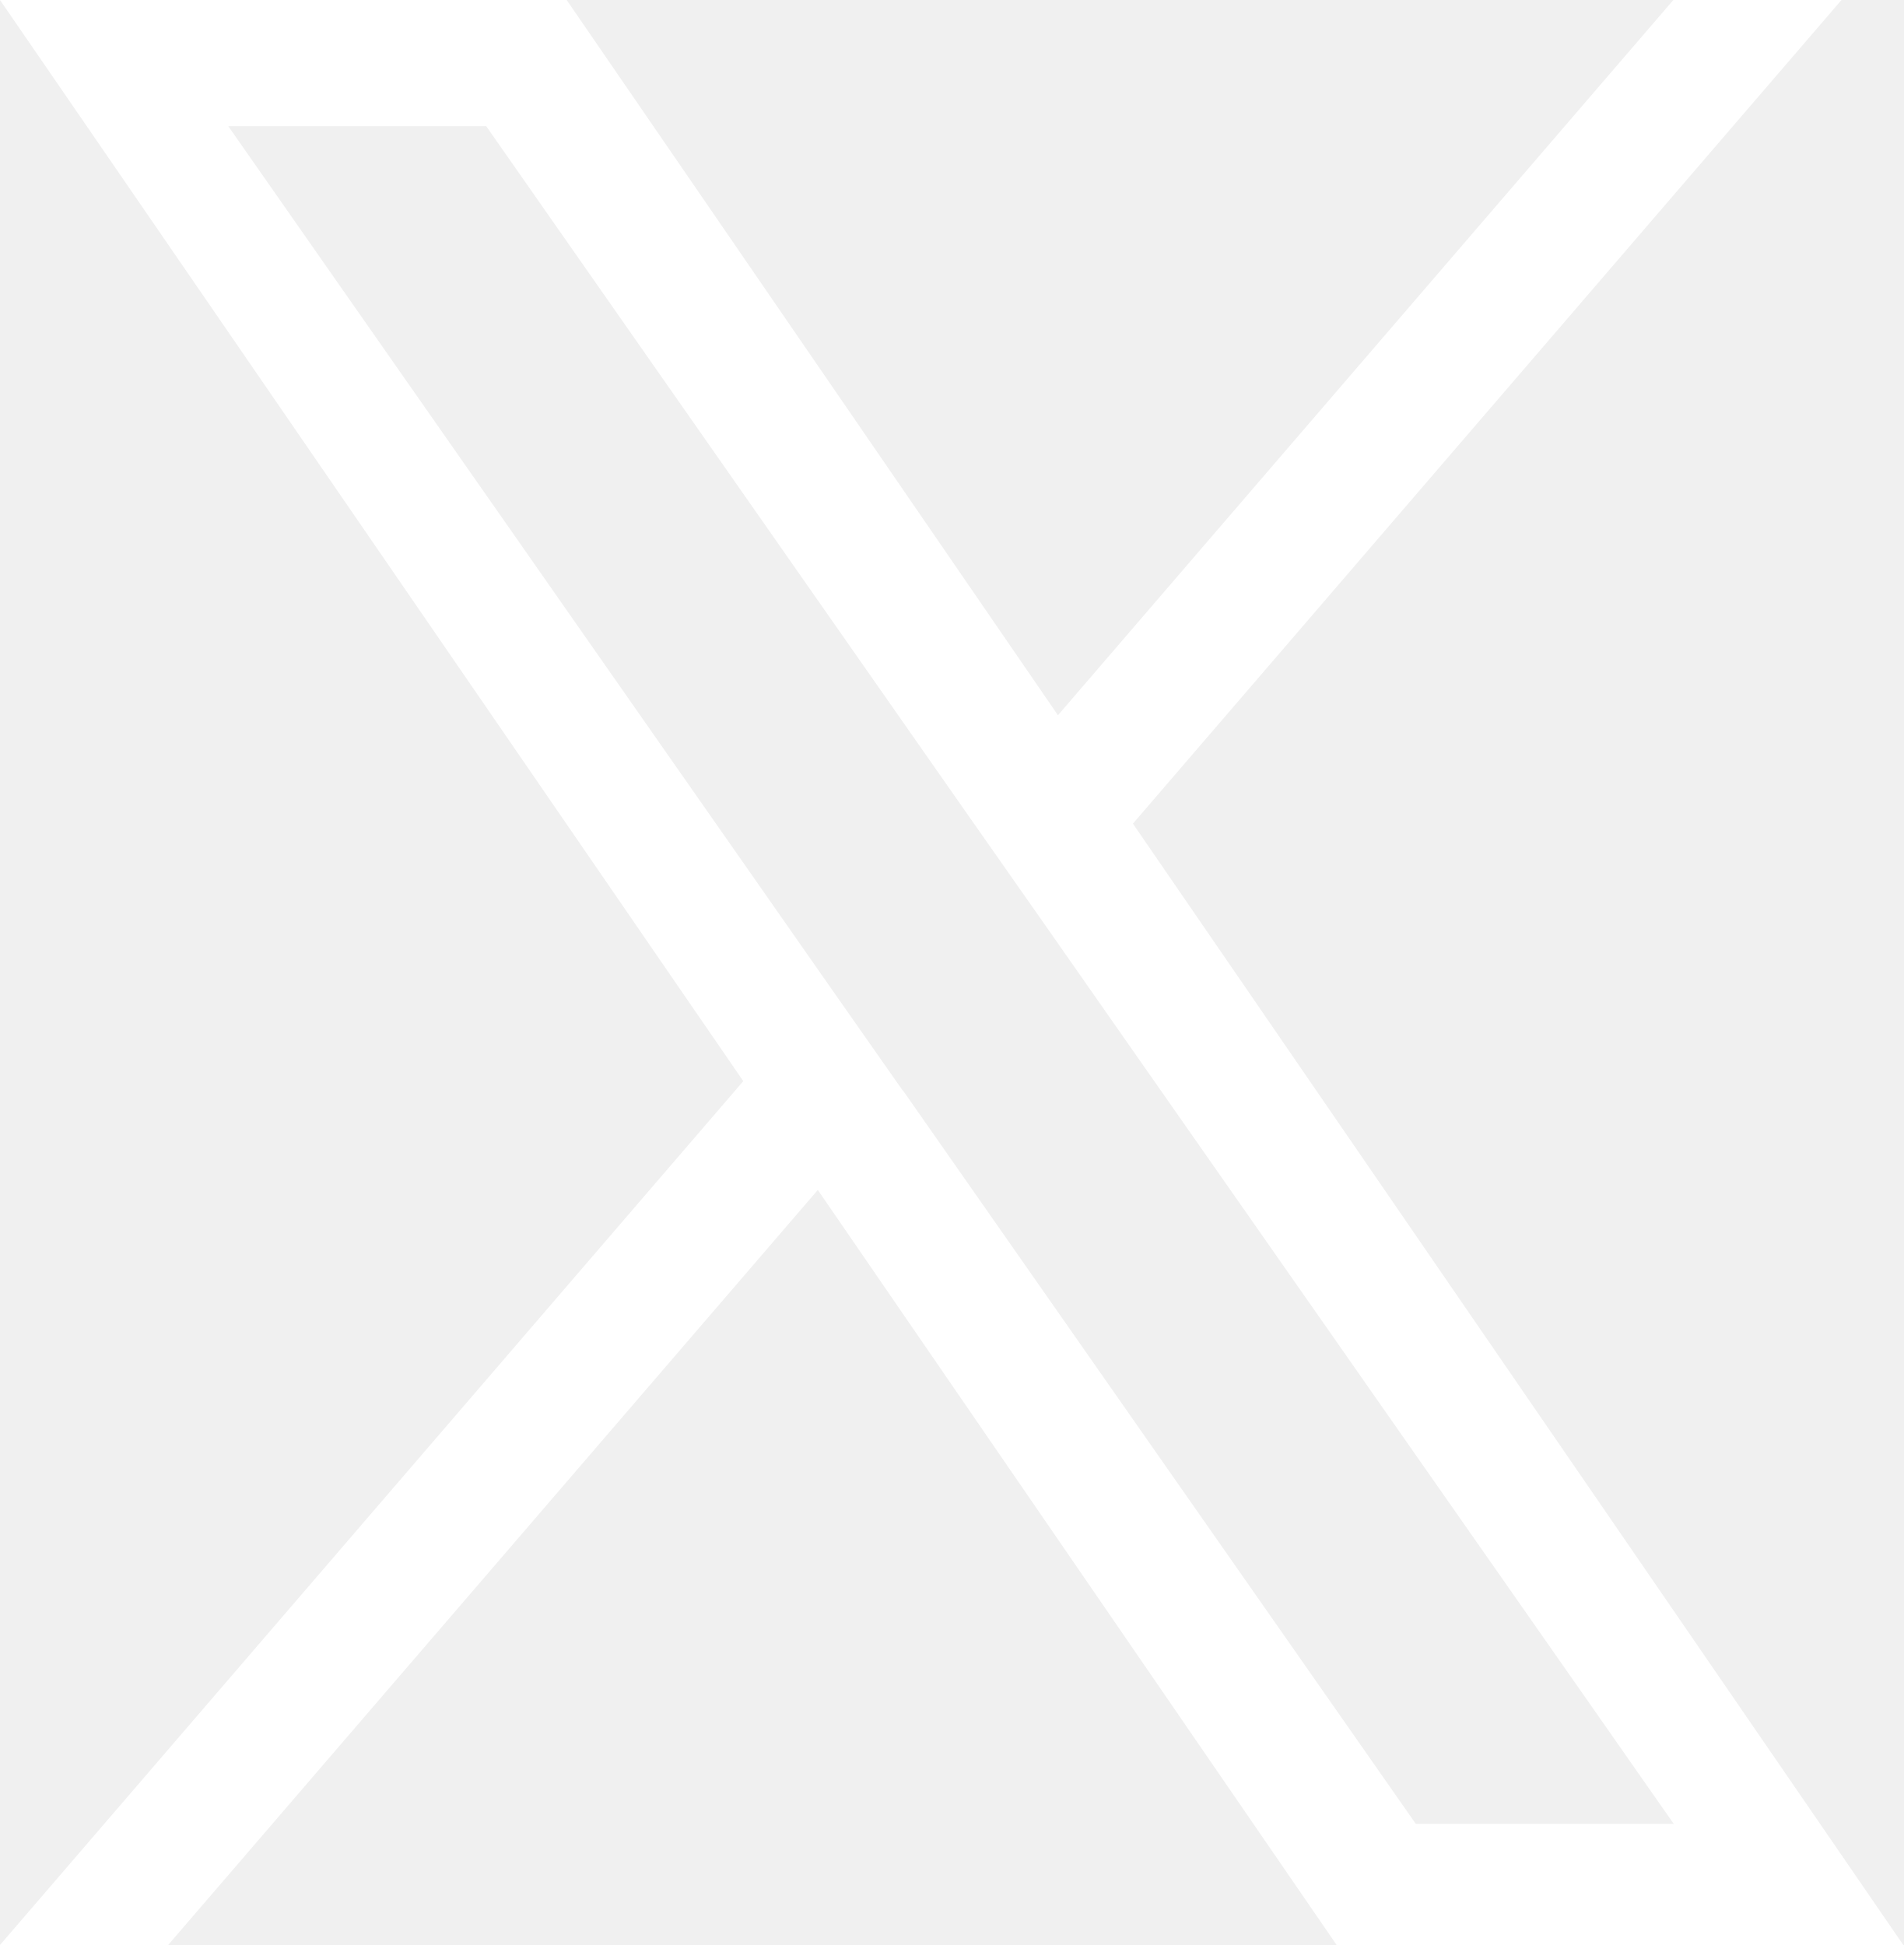
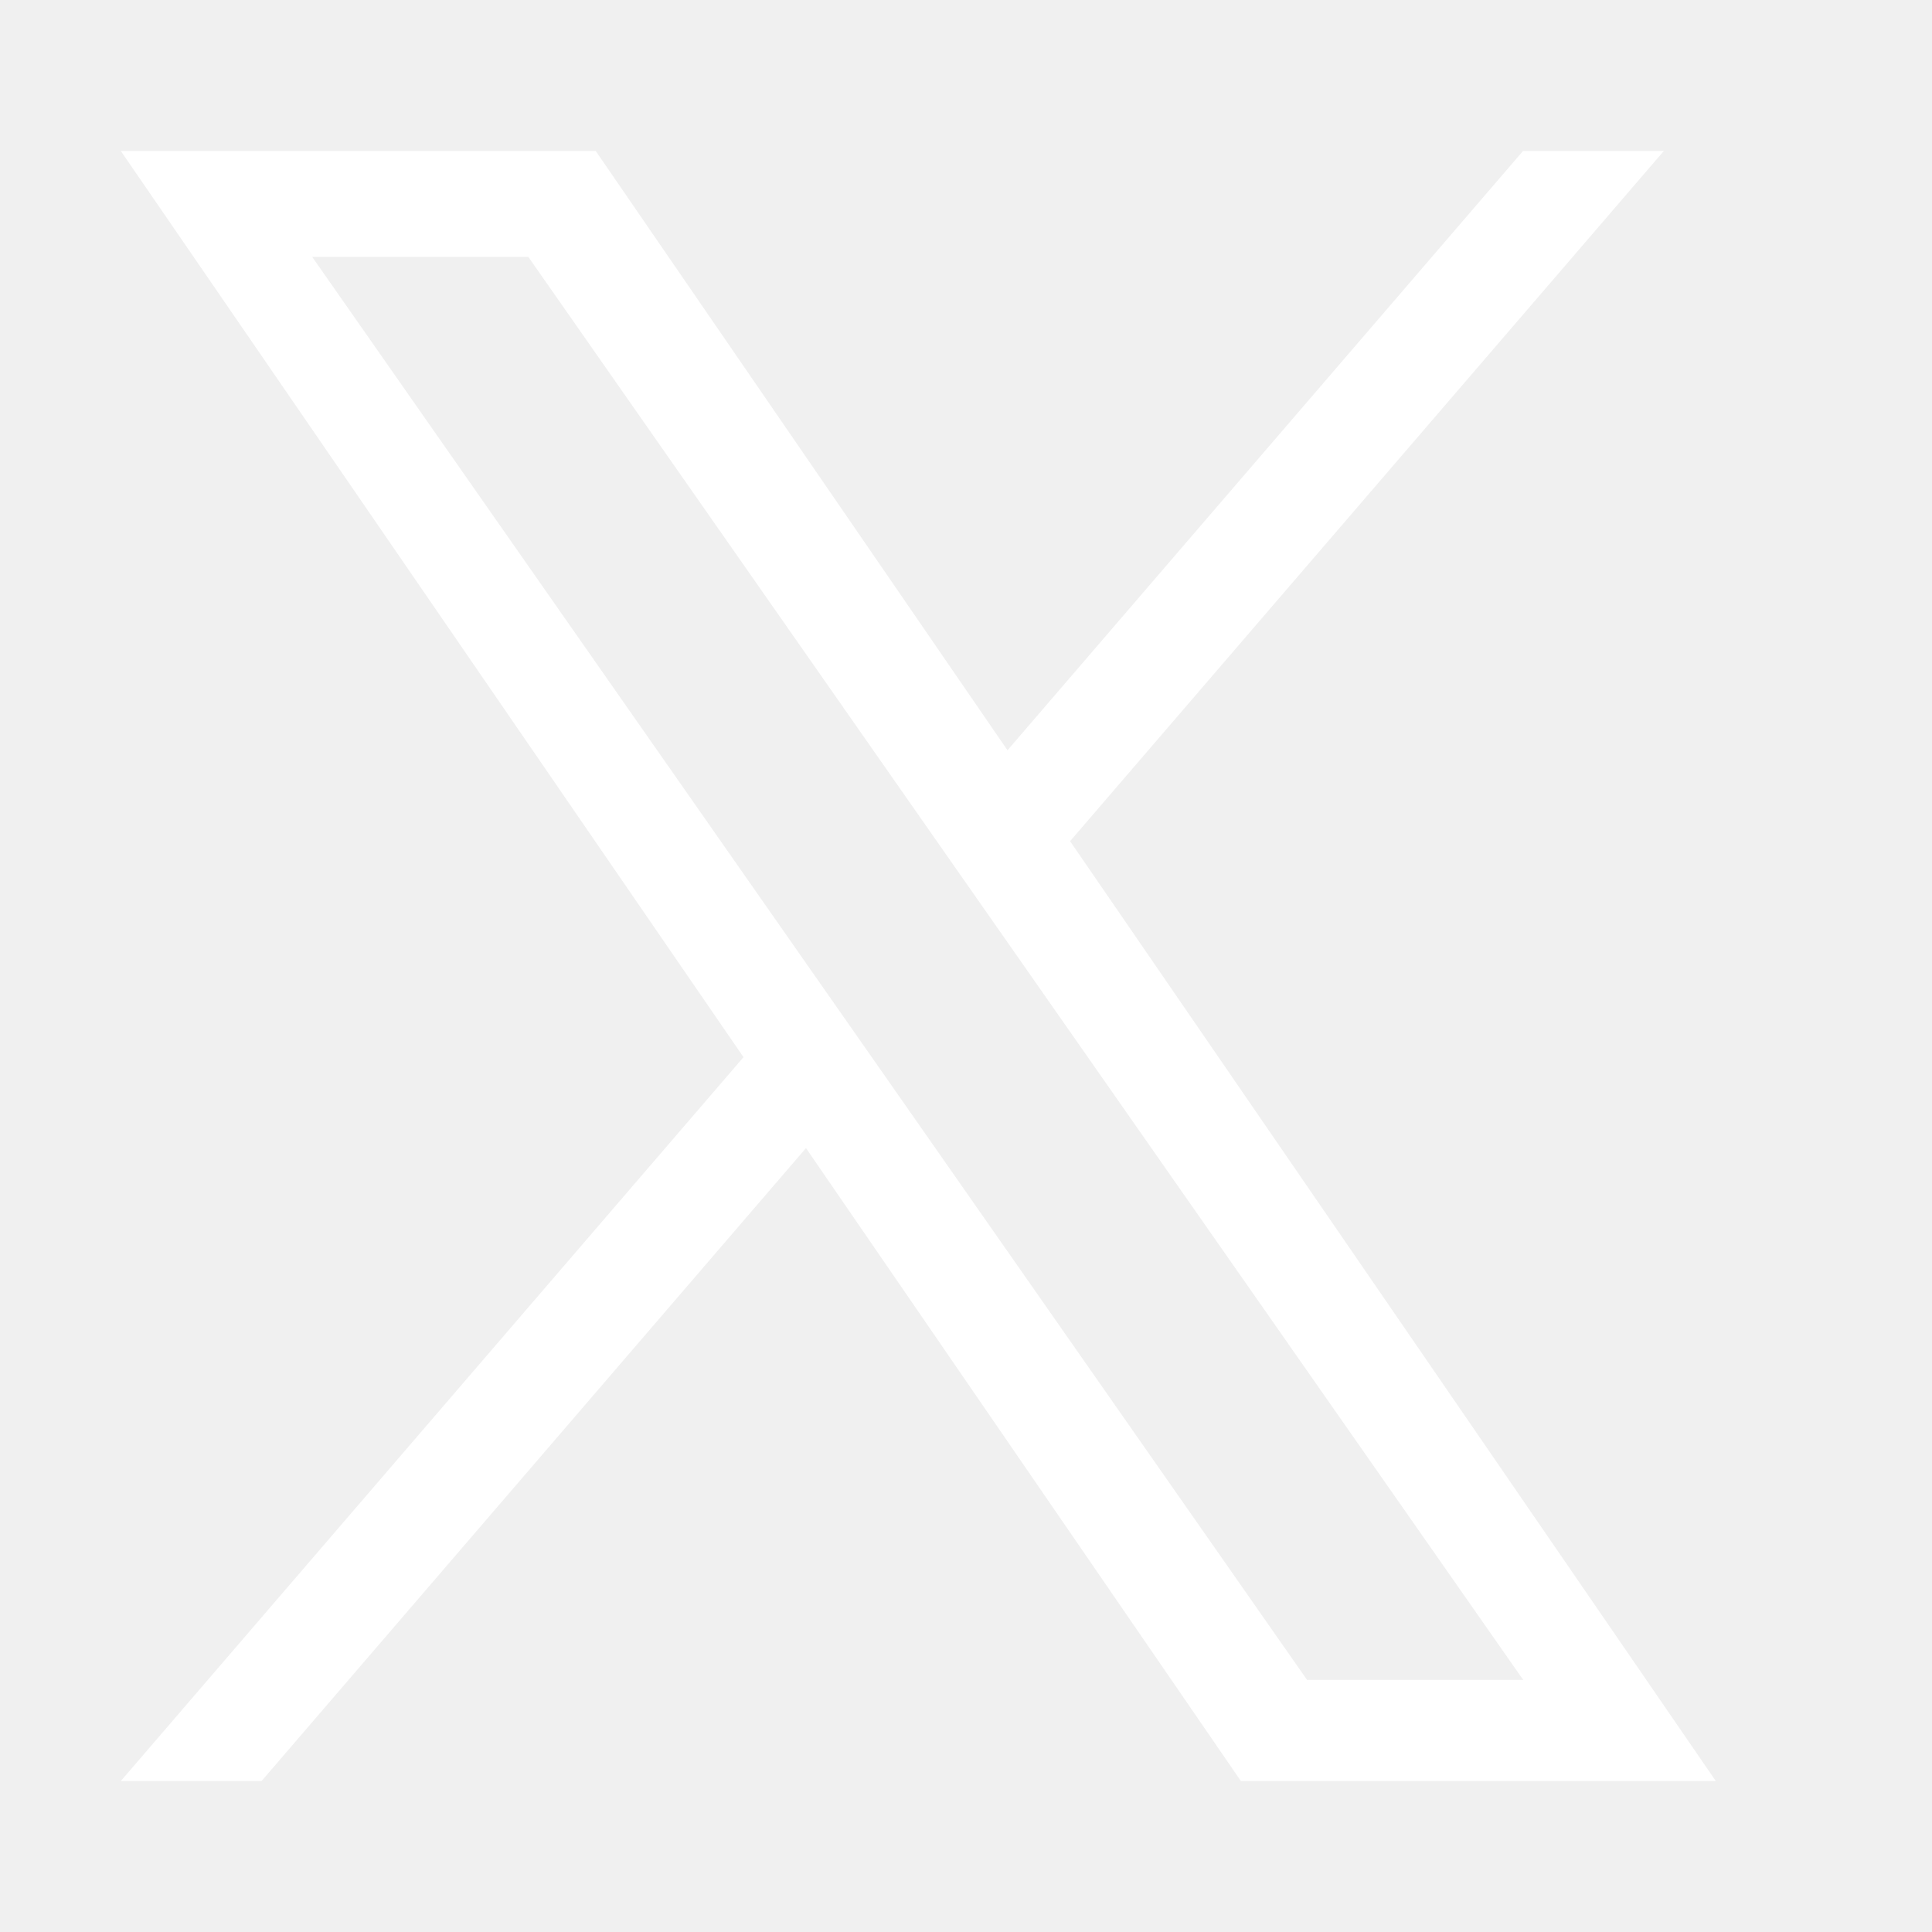
- <svg xmlns="http://www.w3.org/2000/svg" id="a" viewBox="0 0 44.94 45.93">
-   <path d="m26.75,19.45L43.48,0h-3.97l-14.53,16.89L13.38,0H0l17.55,25.53L0,45.93h3.97l15.34-17.83,12.25,17.83h13.38l-18.19-26.48Zm-5.43,6.31l-1.78-2.54L5.39,2.98h6.09l11.42,16.33,1.78,2.54,14.84,21.22h-6.09l-12.11-17.32Z" fill="white" />
+ <svg xmlns="http://www.w3.org/2000/svg" width="48" height="48" viewBox="0 0 48 48">
+   <path fill-rule="evenodd" clip-rule="evenodd" d="M26.586 20.899L41.338 3.75H37.84L25.031 18.64L14.8 3.75H3.001L18.472 26.265L3.001 44.25H6.498L20.024 28.524L30.83 44.25H42.629L26.586 20.899ZM21.798 26.464L20.229 24.221L7.756 6.382H13.126L23.191 20.78L24.76 23.023L37.844 41.737H32.474L21.798 26.464Z" fill="#fff" />
</svg>
